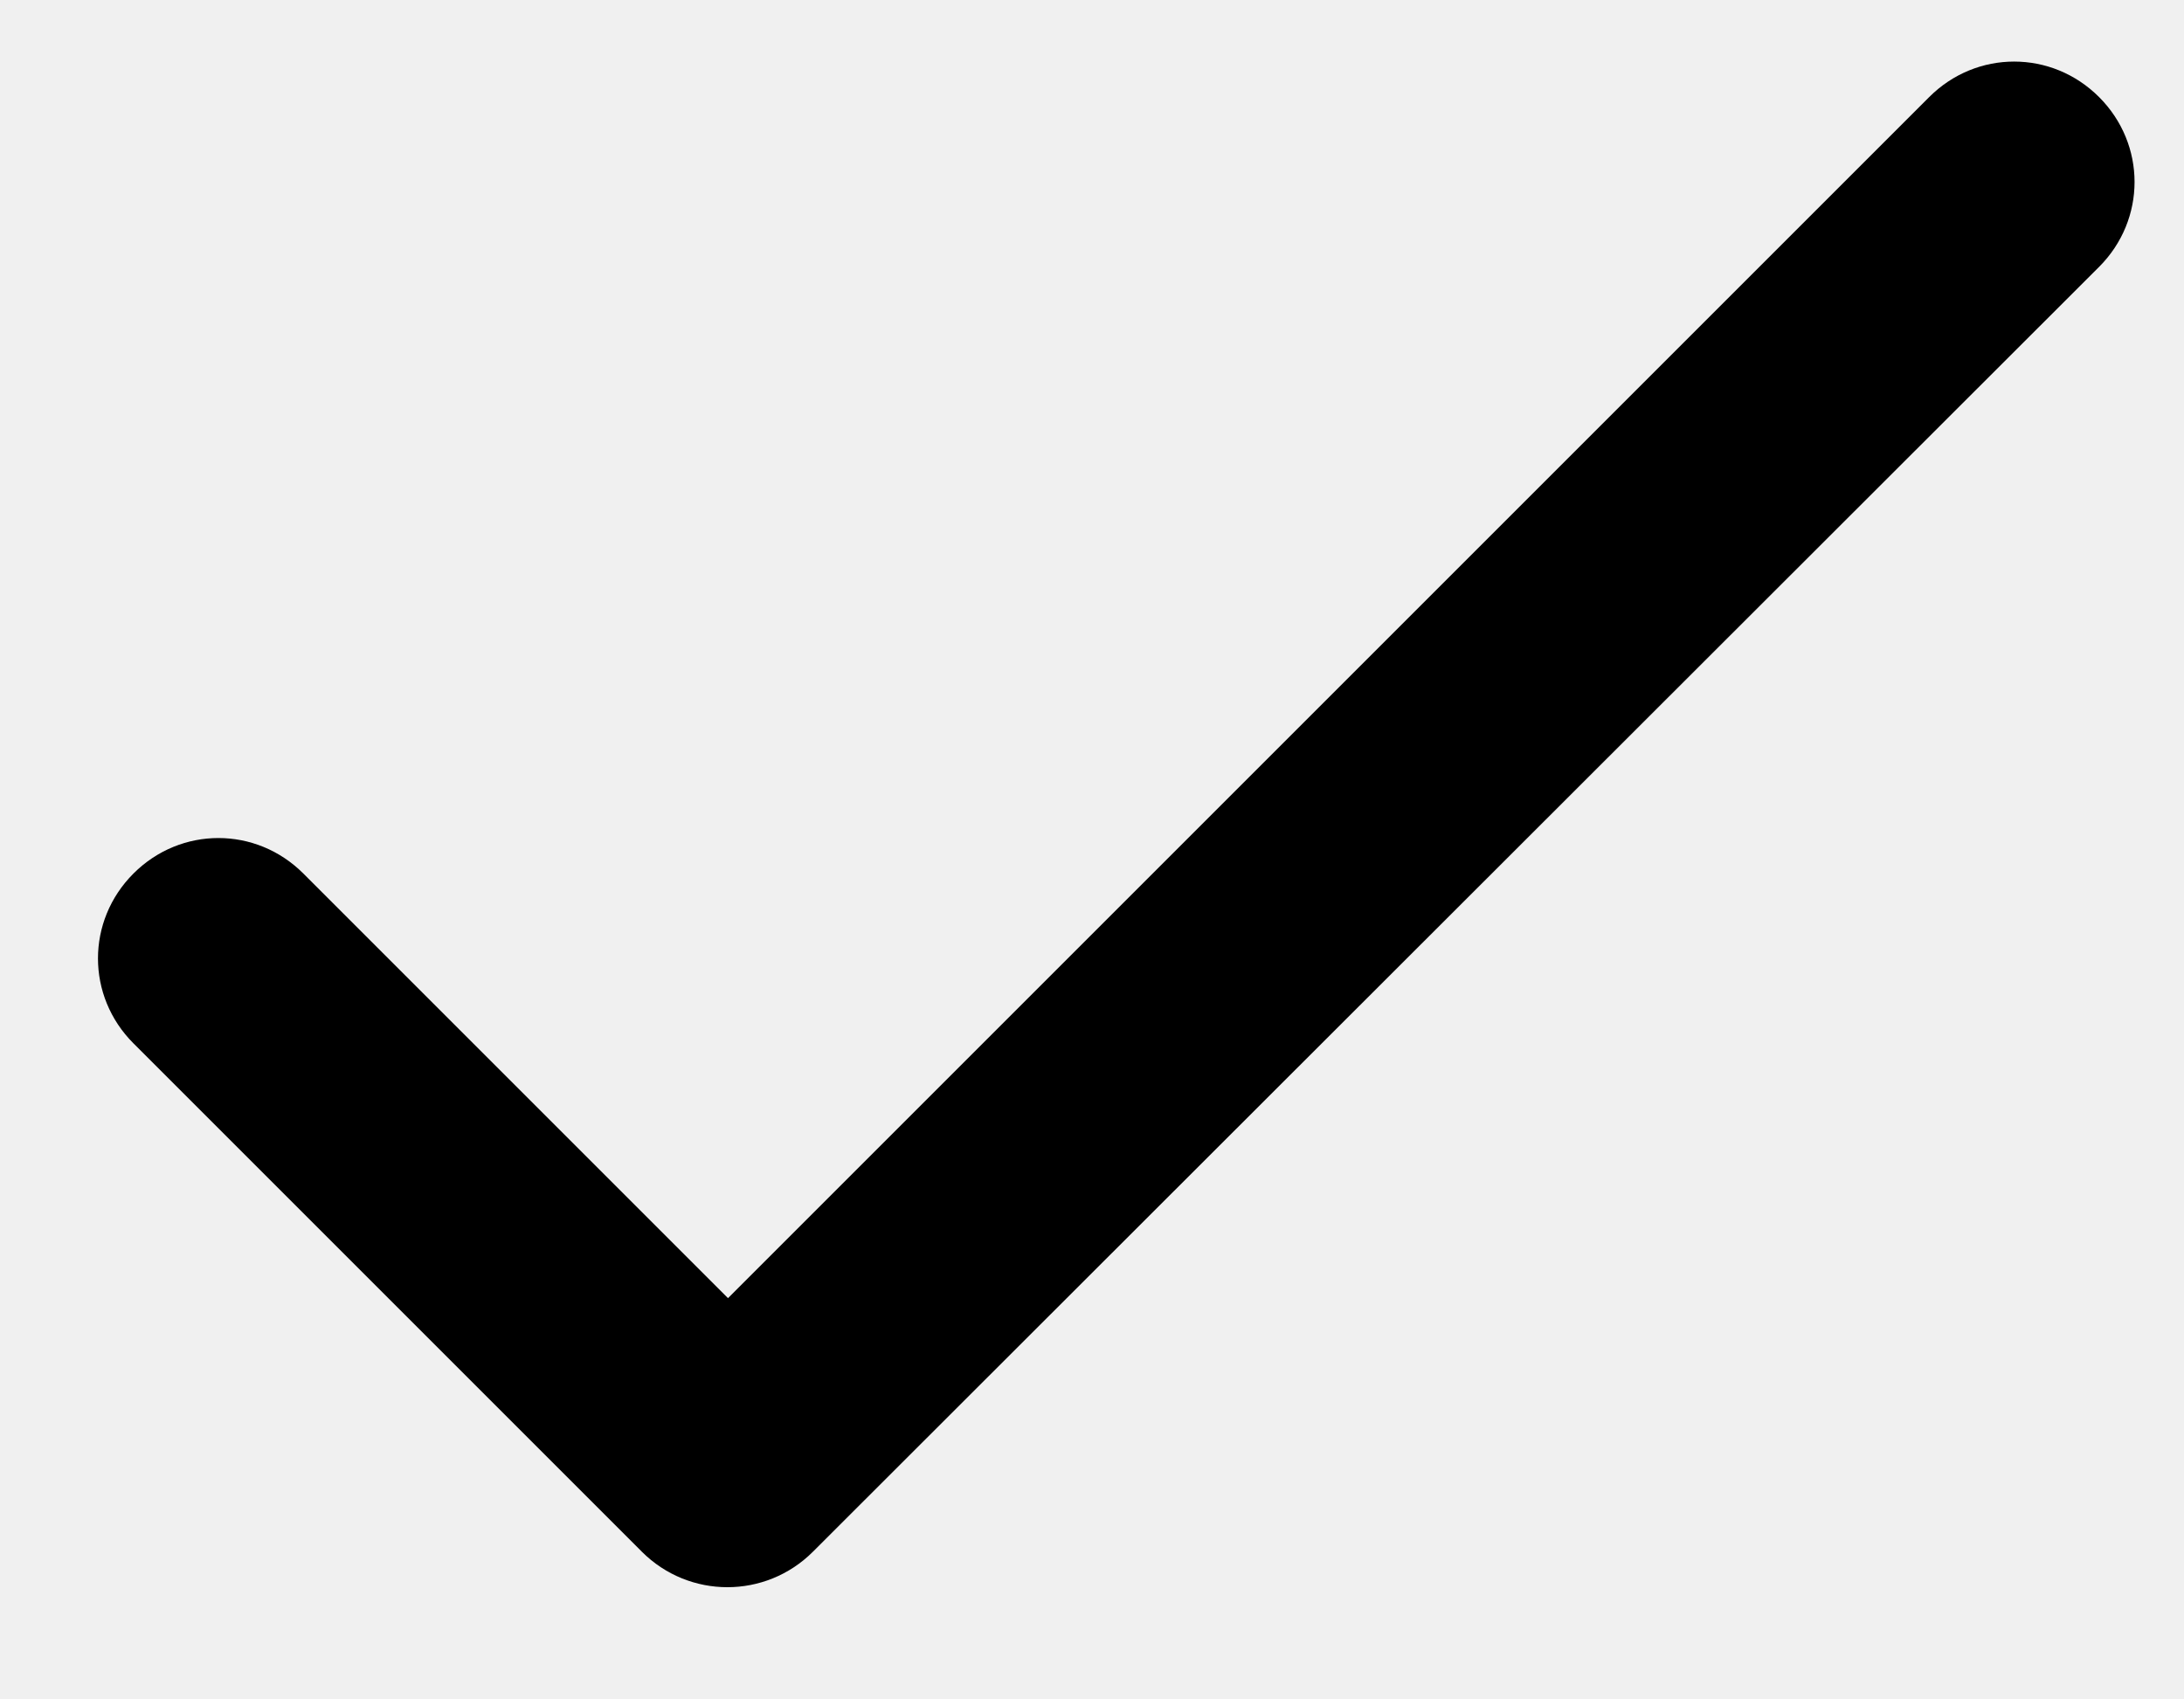
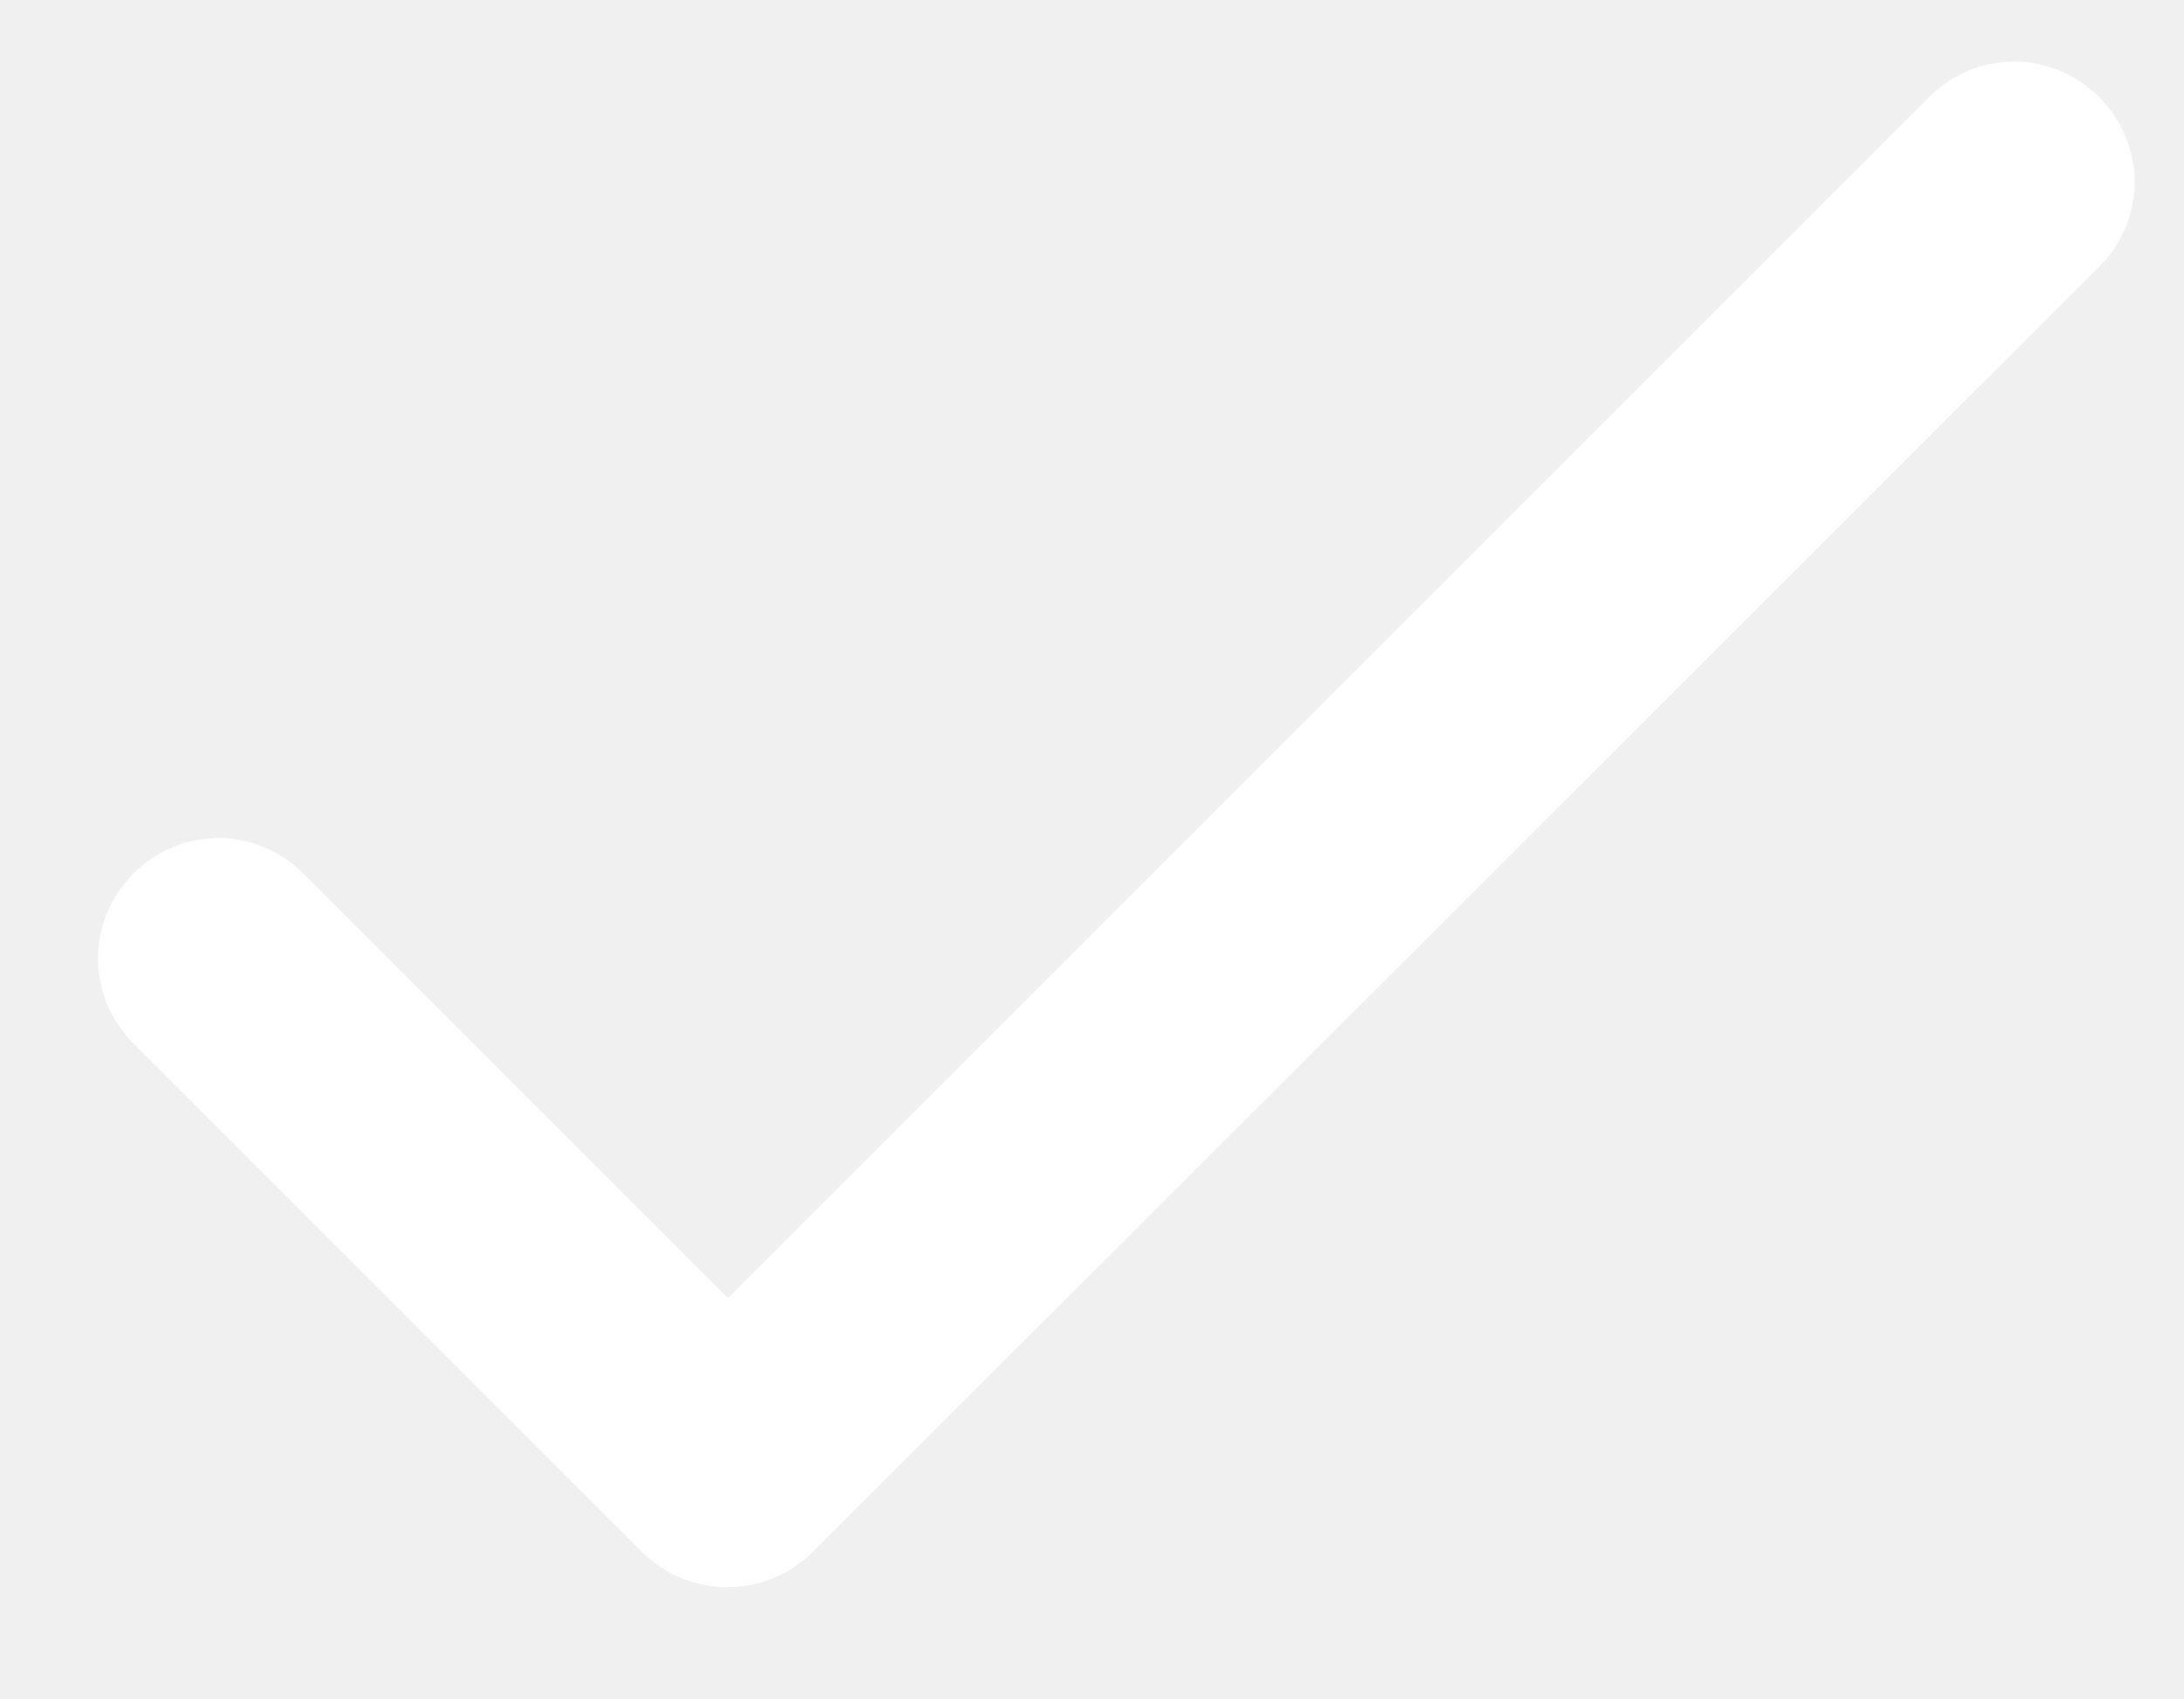
<svg xmlns="http://www.w3.org/2000/svg" width="18" height="14" viewBox="0 0 18 14" fill="none">
-   <path d="M6 10.7L2.5 7.2C2.11 6.81 1.49 6.81 1.1 7.2C0.71 7.59 0.71 8.21 1.1 8.6L5.29 12.79C5.68 13.18 6.31 13.18 6.7 12.79L17.3 2.2C17.69 1.81 17.69 1.19 17.3 0.8C16.91 0.41 16.29 0.41 15.9 0.8L6 10.7Z" fill="black" />
+   <path d="M6 10.7L2.5 7.2C2.11 6.81 1.49 6.81 1.1 7.2C0.71 7.59 0.71 8.21 1.1 8.6L5.29 12.79C5.68 13.18 6.31 13.18 6.7 12.79L17.3 2.2C17.69 1.81 17.69 1.19 17.3 0.8C16.91 0.41 16.29 0.41 15.9 0.8L6 10.7Z" fill="white" />
</svg>
